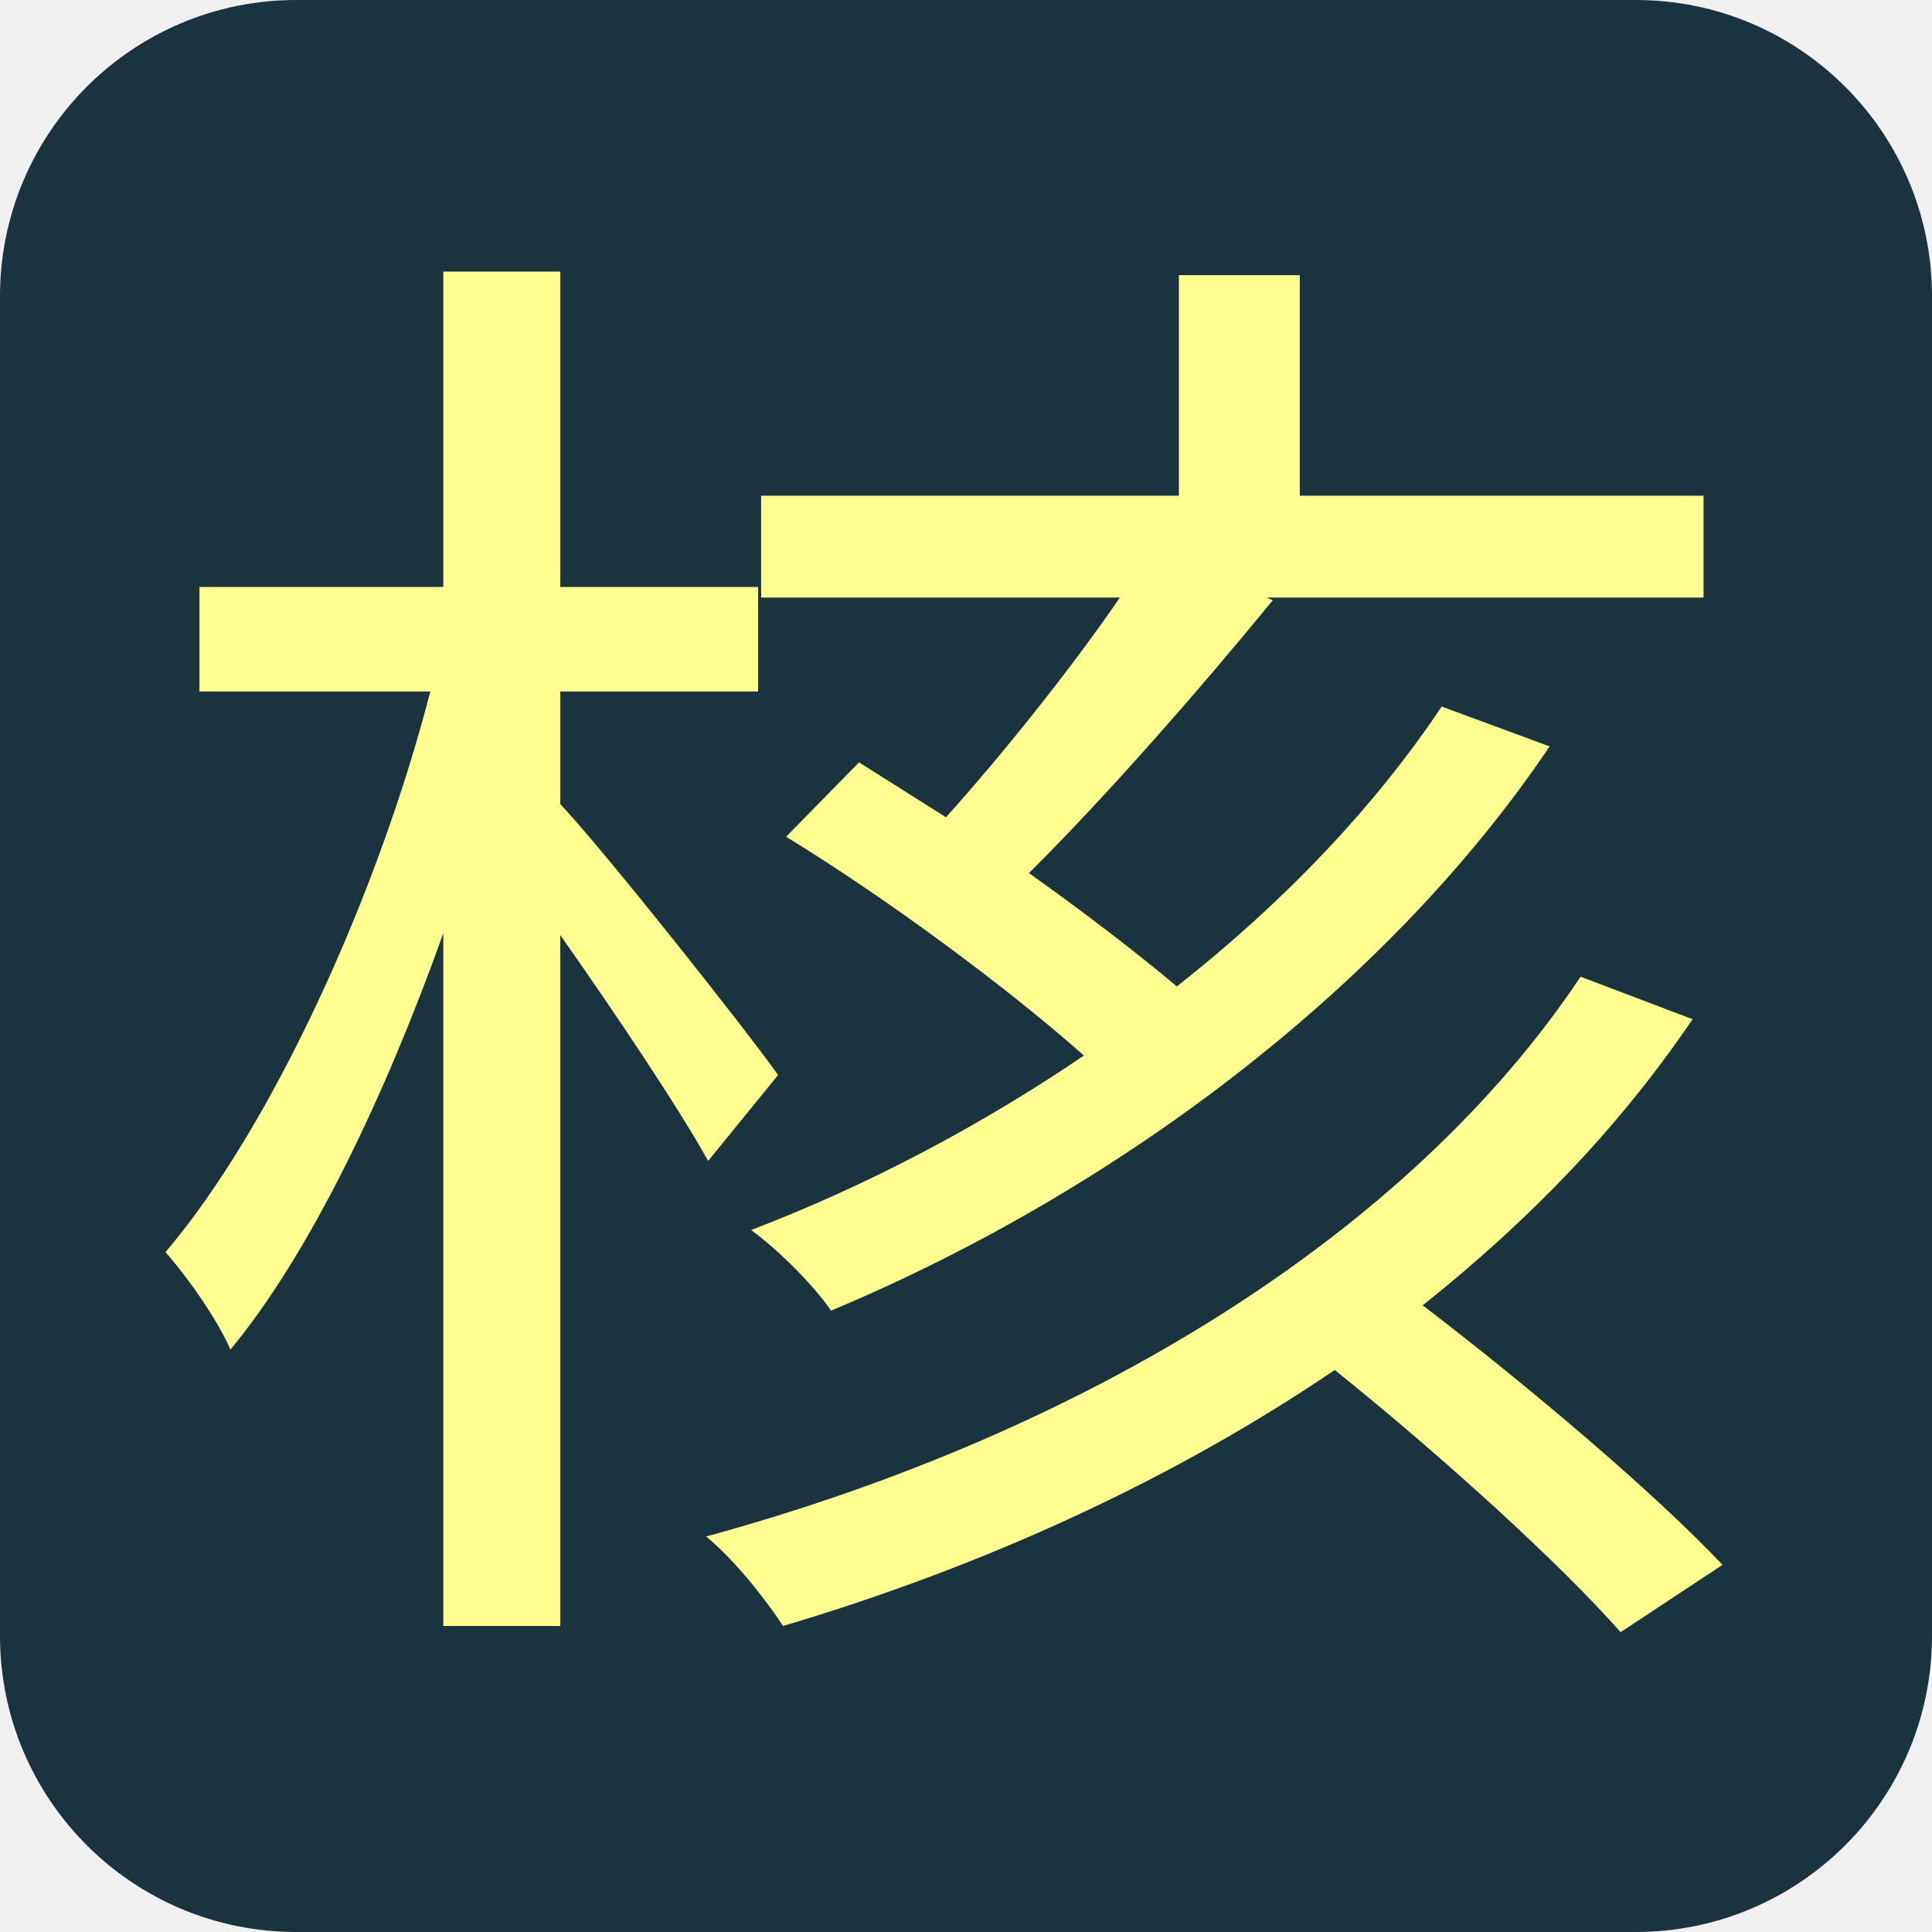
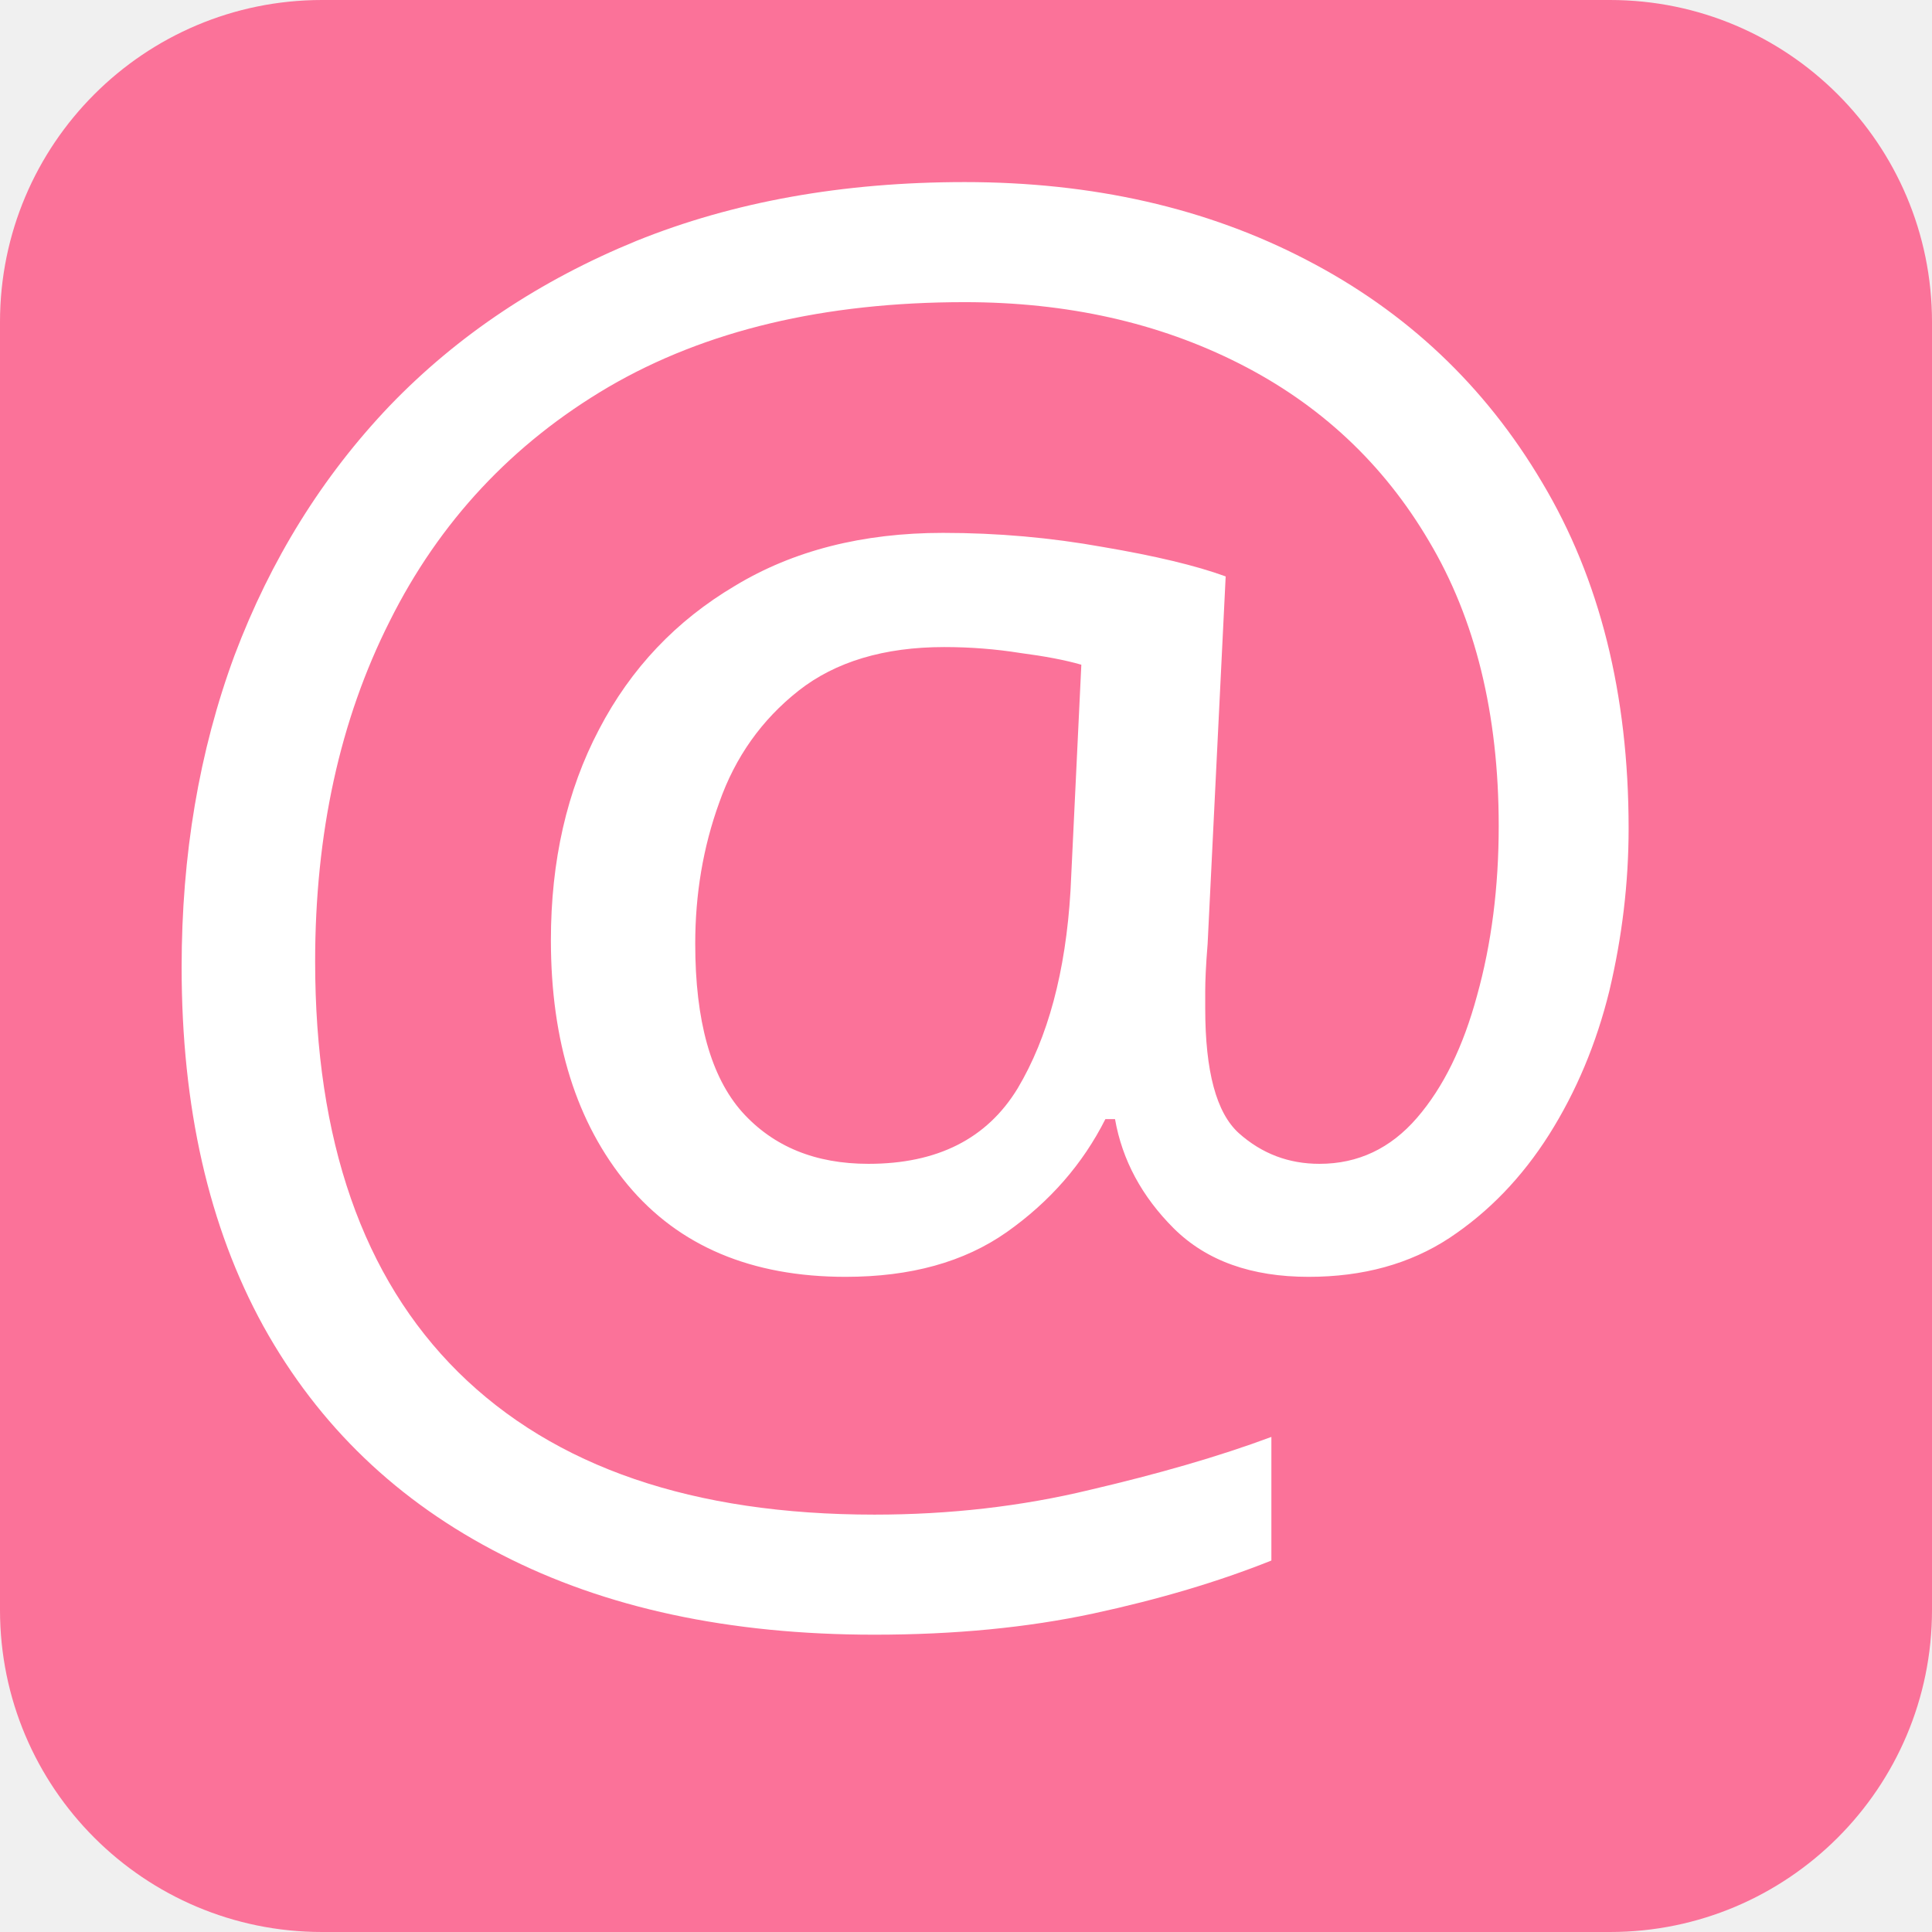
- <svg xmlns="http://www.w3.org/2000/svg" width="300" height="300">
+ <svg xmlns="http://www.w3.org/2000/svg" width="24" height="24">
  <g>
-     <rect x="0" y="0" stroke-width="0" rx="46" id="svg_1" height="300" width="300" stroke="#000" fill="#1A333F" />
-     <text transform="matrix(9.93185 0 0 8.80258 -616.228 -1003.23)" stroke="#000" xml:space="preserve" text-anchor="start" font-family="'Andada Pro'" font-size="26" id="svg_2" y="140.606" x="63.806" stroke-width="0" fill="#FFFF91">核</text>
+     <rect rx="4" id="svg_3" height="24" width="24" y="0" x="0" stroke-width="0" stroke="#000" fill="#fb7299" />
+     <text transform="matrix(0.956276 0 0 0.935873 -0.358554 0.510815)" stroke="#000" xml:space="preserve" text-anchor="start" font-family="Noto Sans JP" font-size="24" id="svg_2" y="19.01" x="1.344" stroke-width="0" fill="#ffffff">@</text>
  </g>
</svg>
